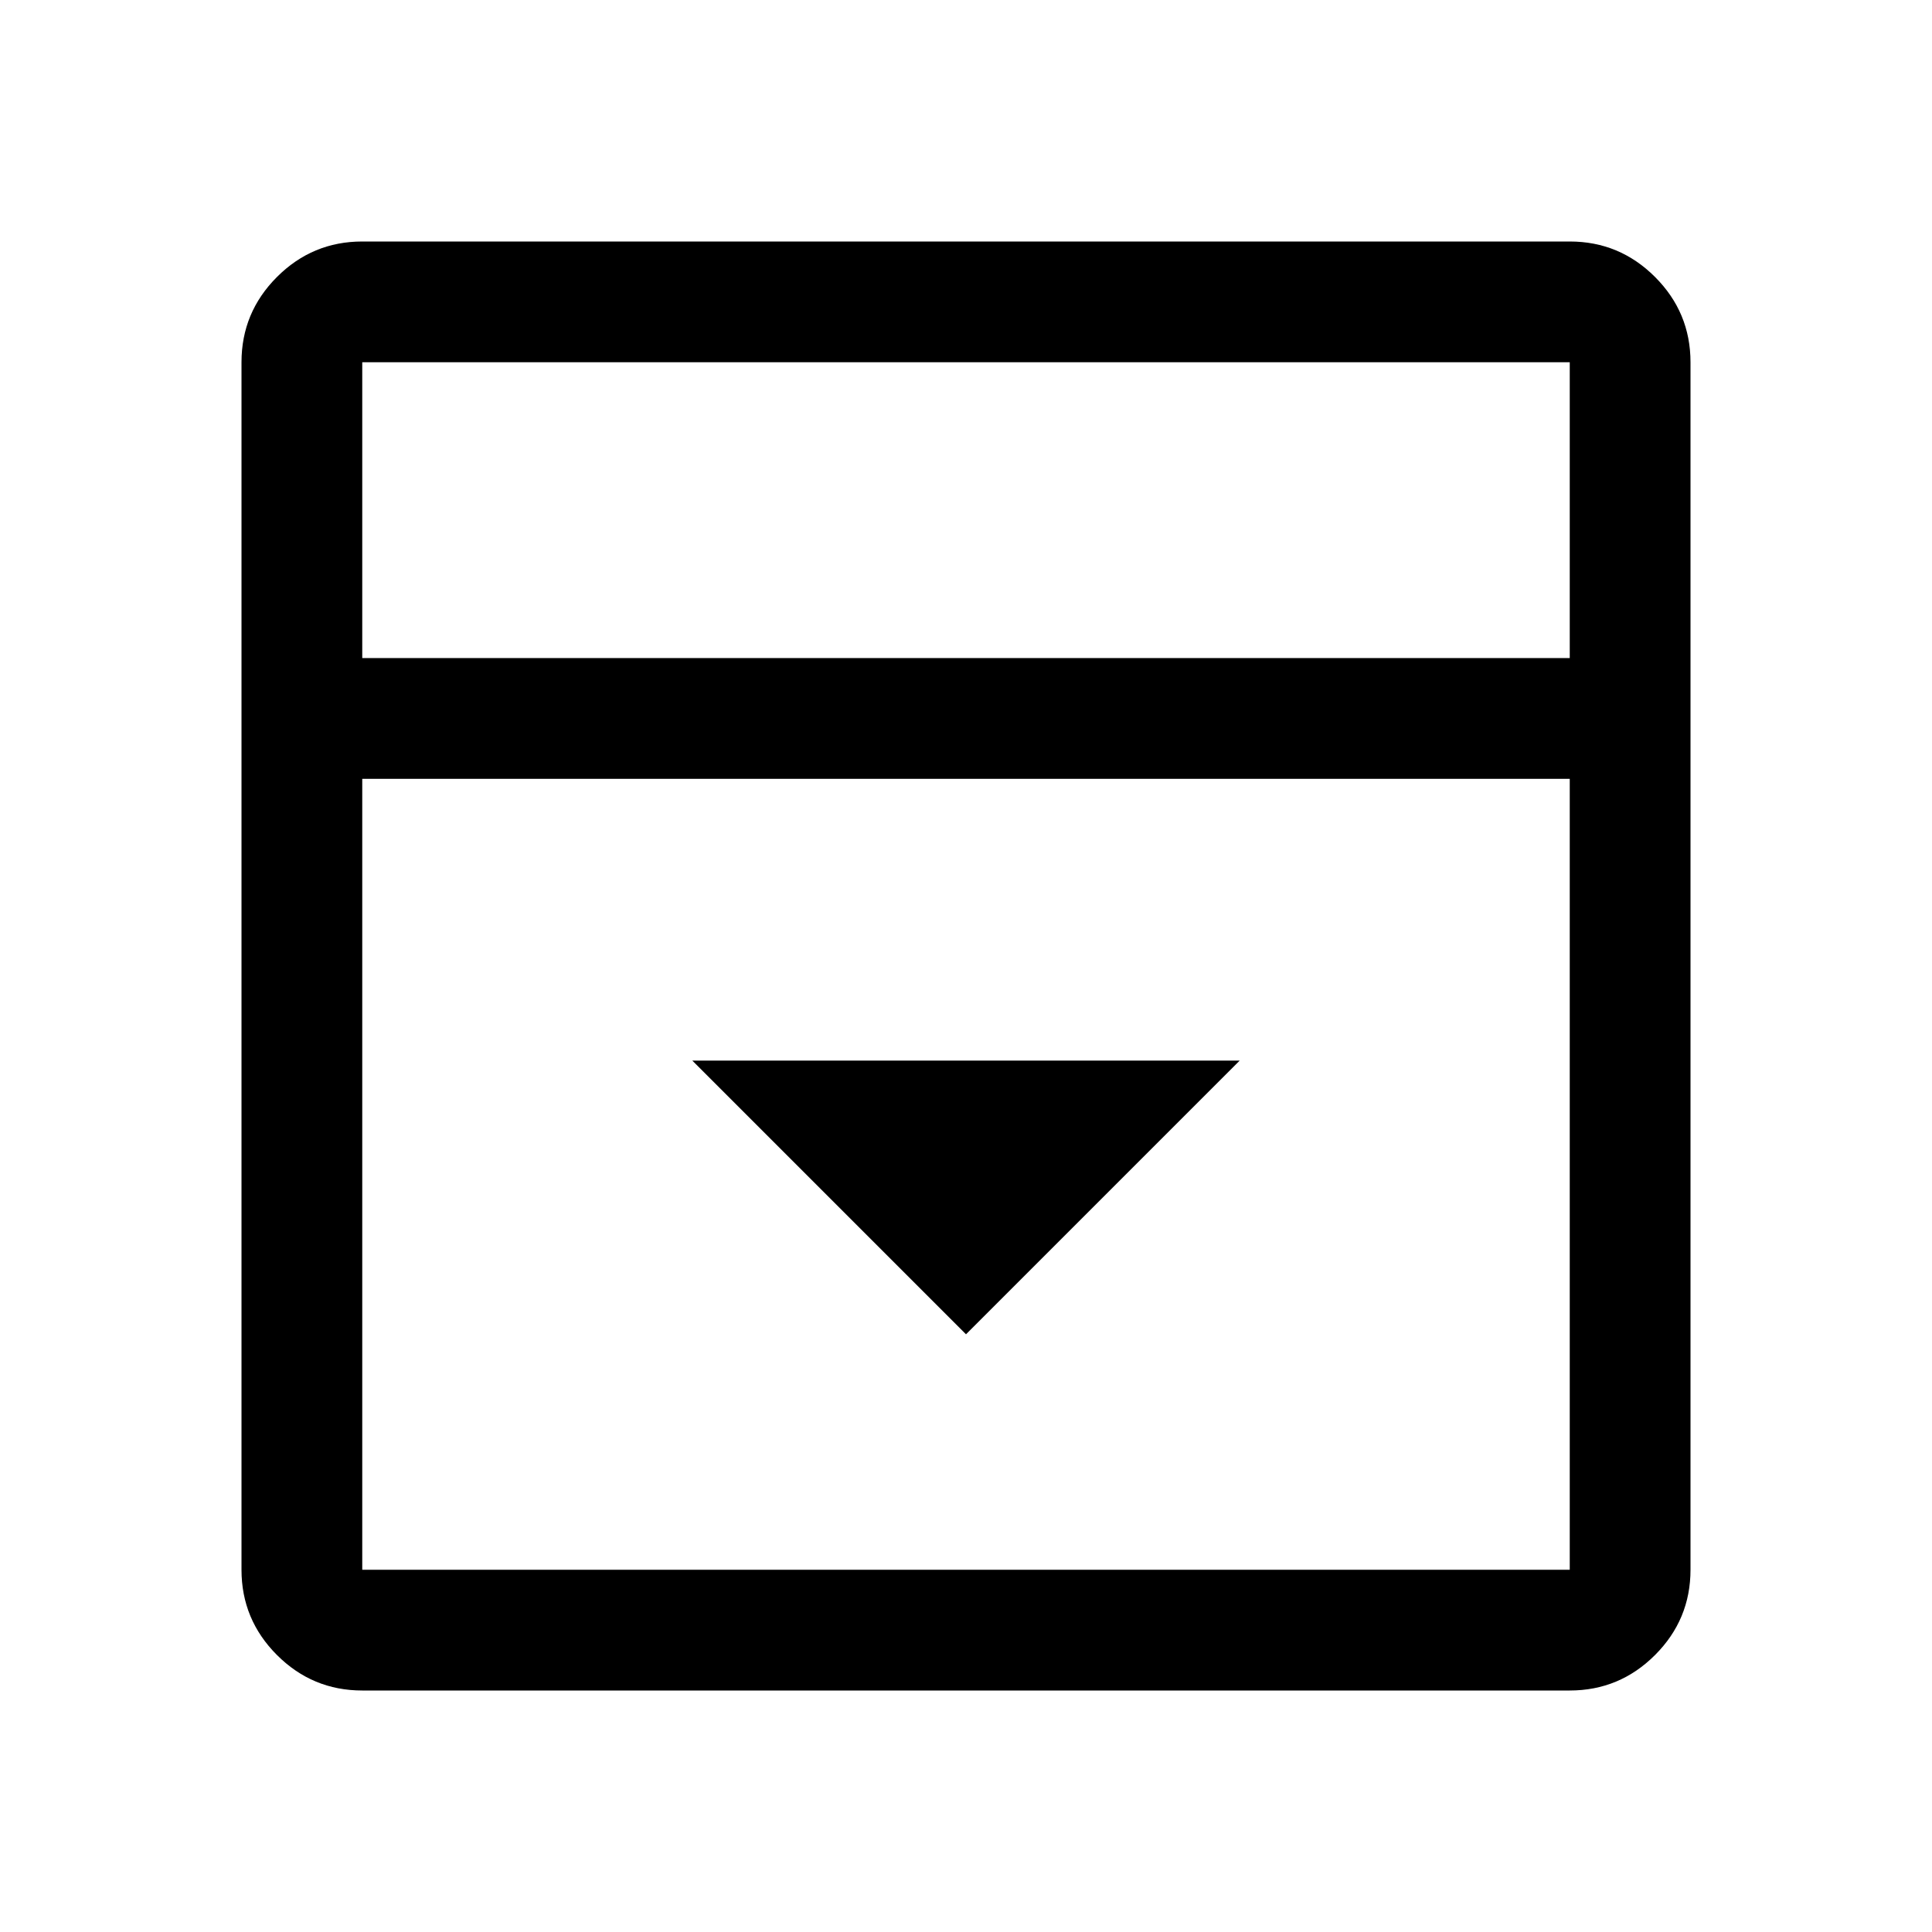
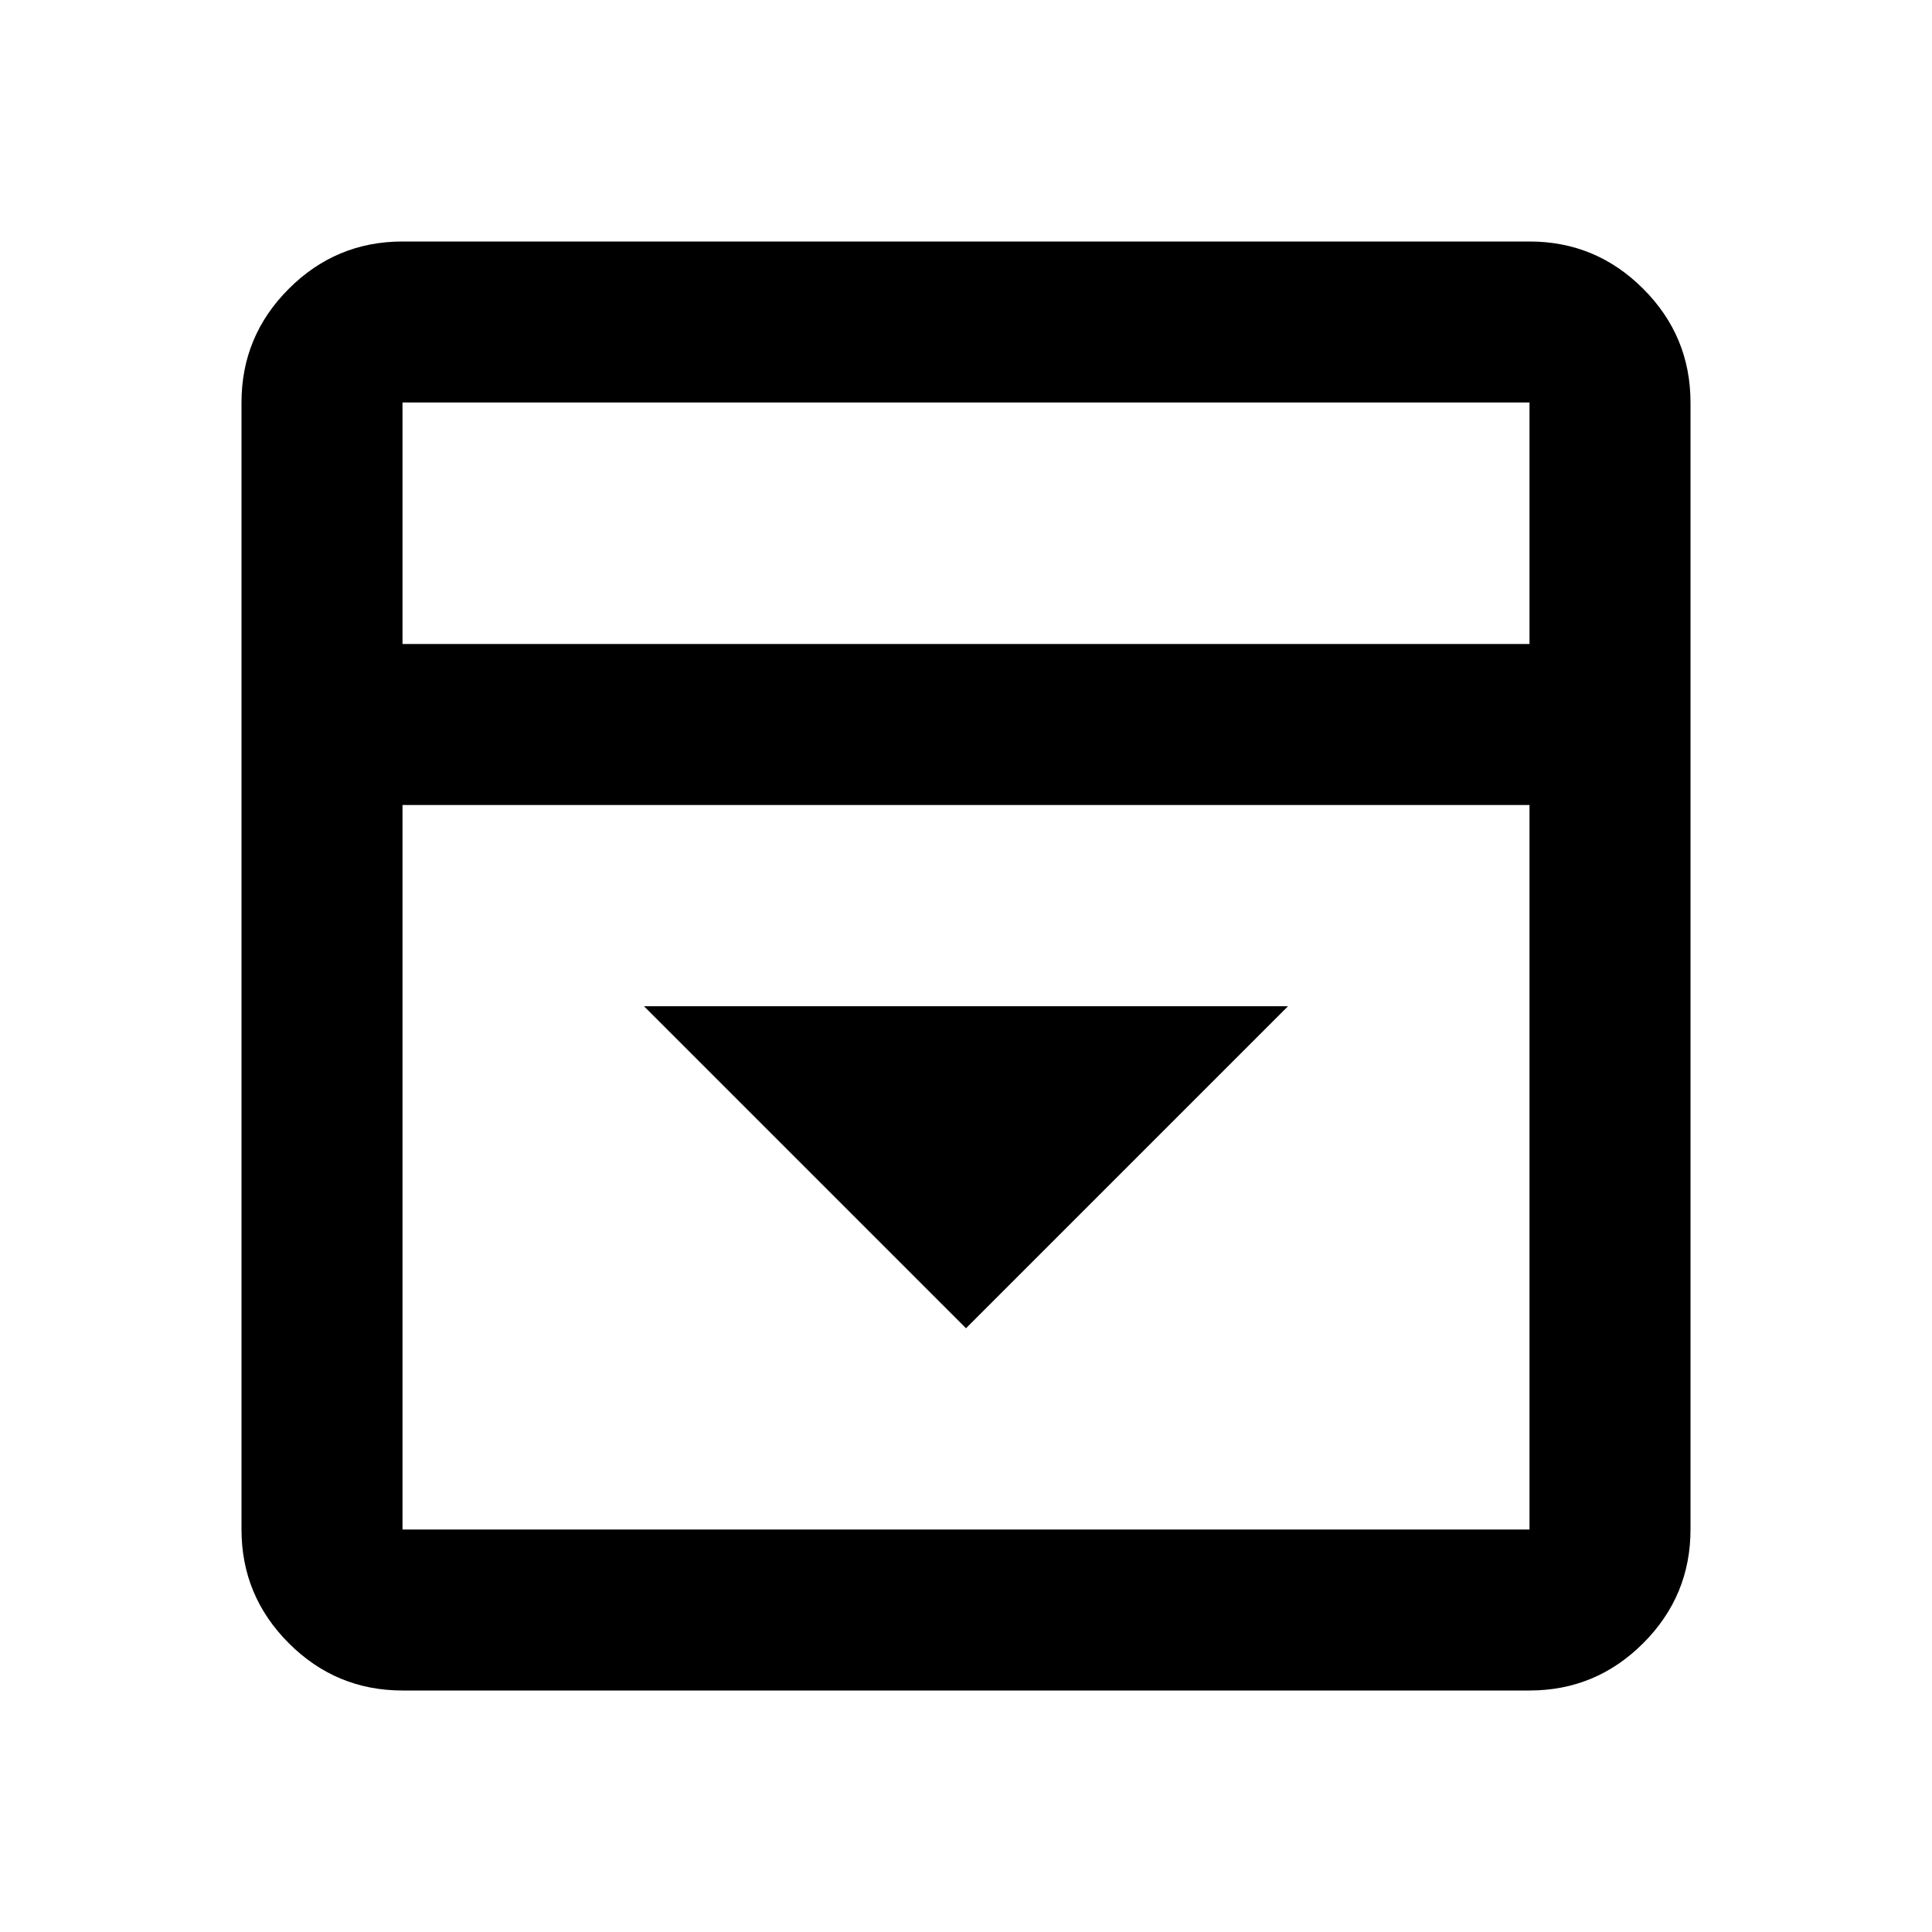
- <svg xmlns="http://www.w3.org/2000/svg" height="48" viewBox="0 96 960 960" width="48">
-   <path d="m480 759 136-136H344l136 136ZM180 936q-24.75 0-42.375-17.625T120 876V276q0-24.75 17.625-42.375T180 216h600q24.75 0 42.375 17.625T840 276v600q0 24.75-17.625 42.375T780 936H180Zm600-513V276H180v147h600Zm-600 60v393h600V483H180Zm0-60V276v147Z" />
+ <svg xmlns="http://www.w3.org/2000/svg" height="24" viewBox="0 96 960 960" width="24">
+   <path d="m480 756 160-160H320l160 160ZM200 936q-33 0-56.5-23.5T120 856V296q0-33 23.5-56.5T200 216h560q33 0 56.5 23.5T840 296v560q0 33-23.5 56.5T760 936H200Zm560-520V296H200v120h560Zm-560 80v360h560V496H200Zm0-80V296v120Z" />
</svg>
